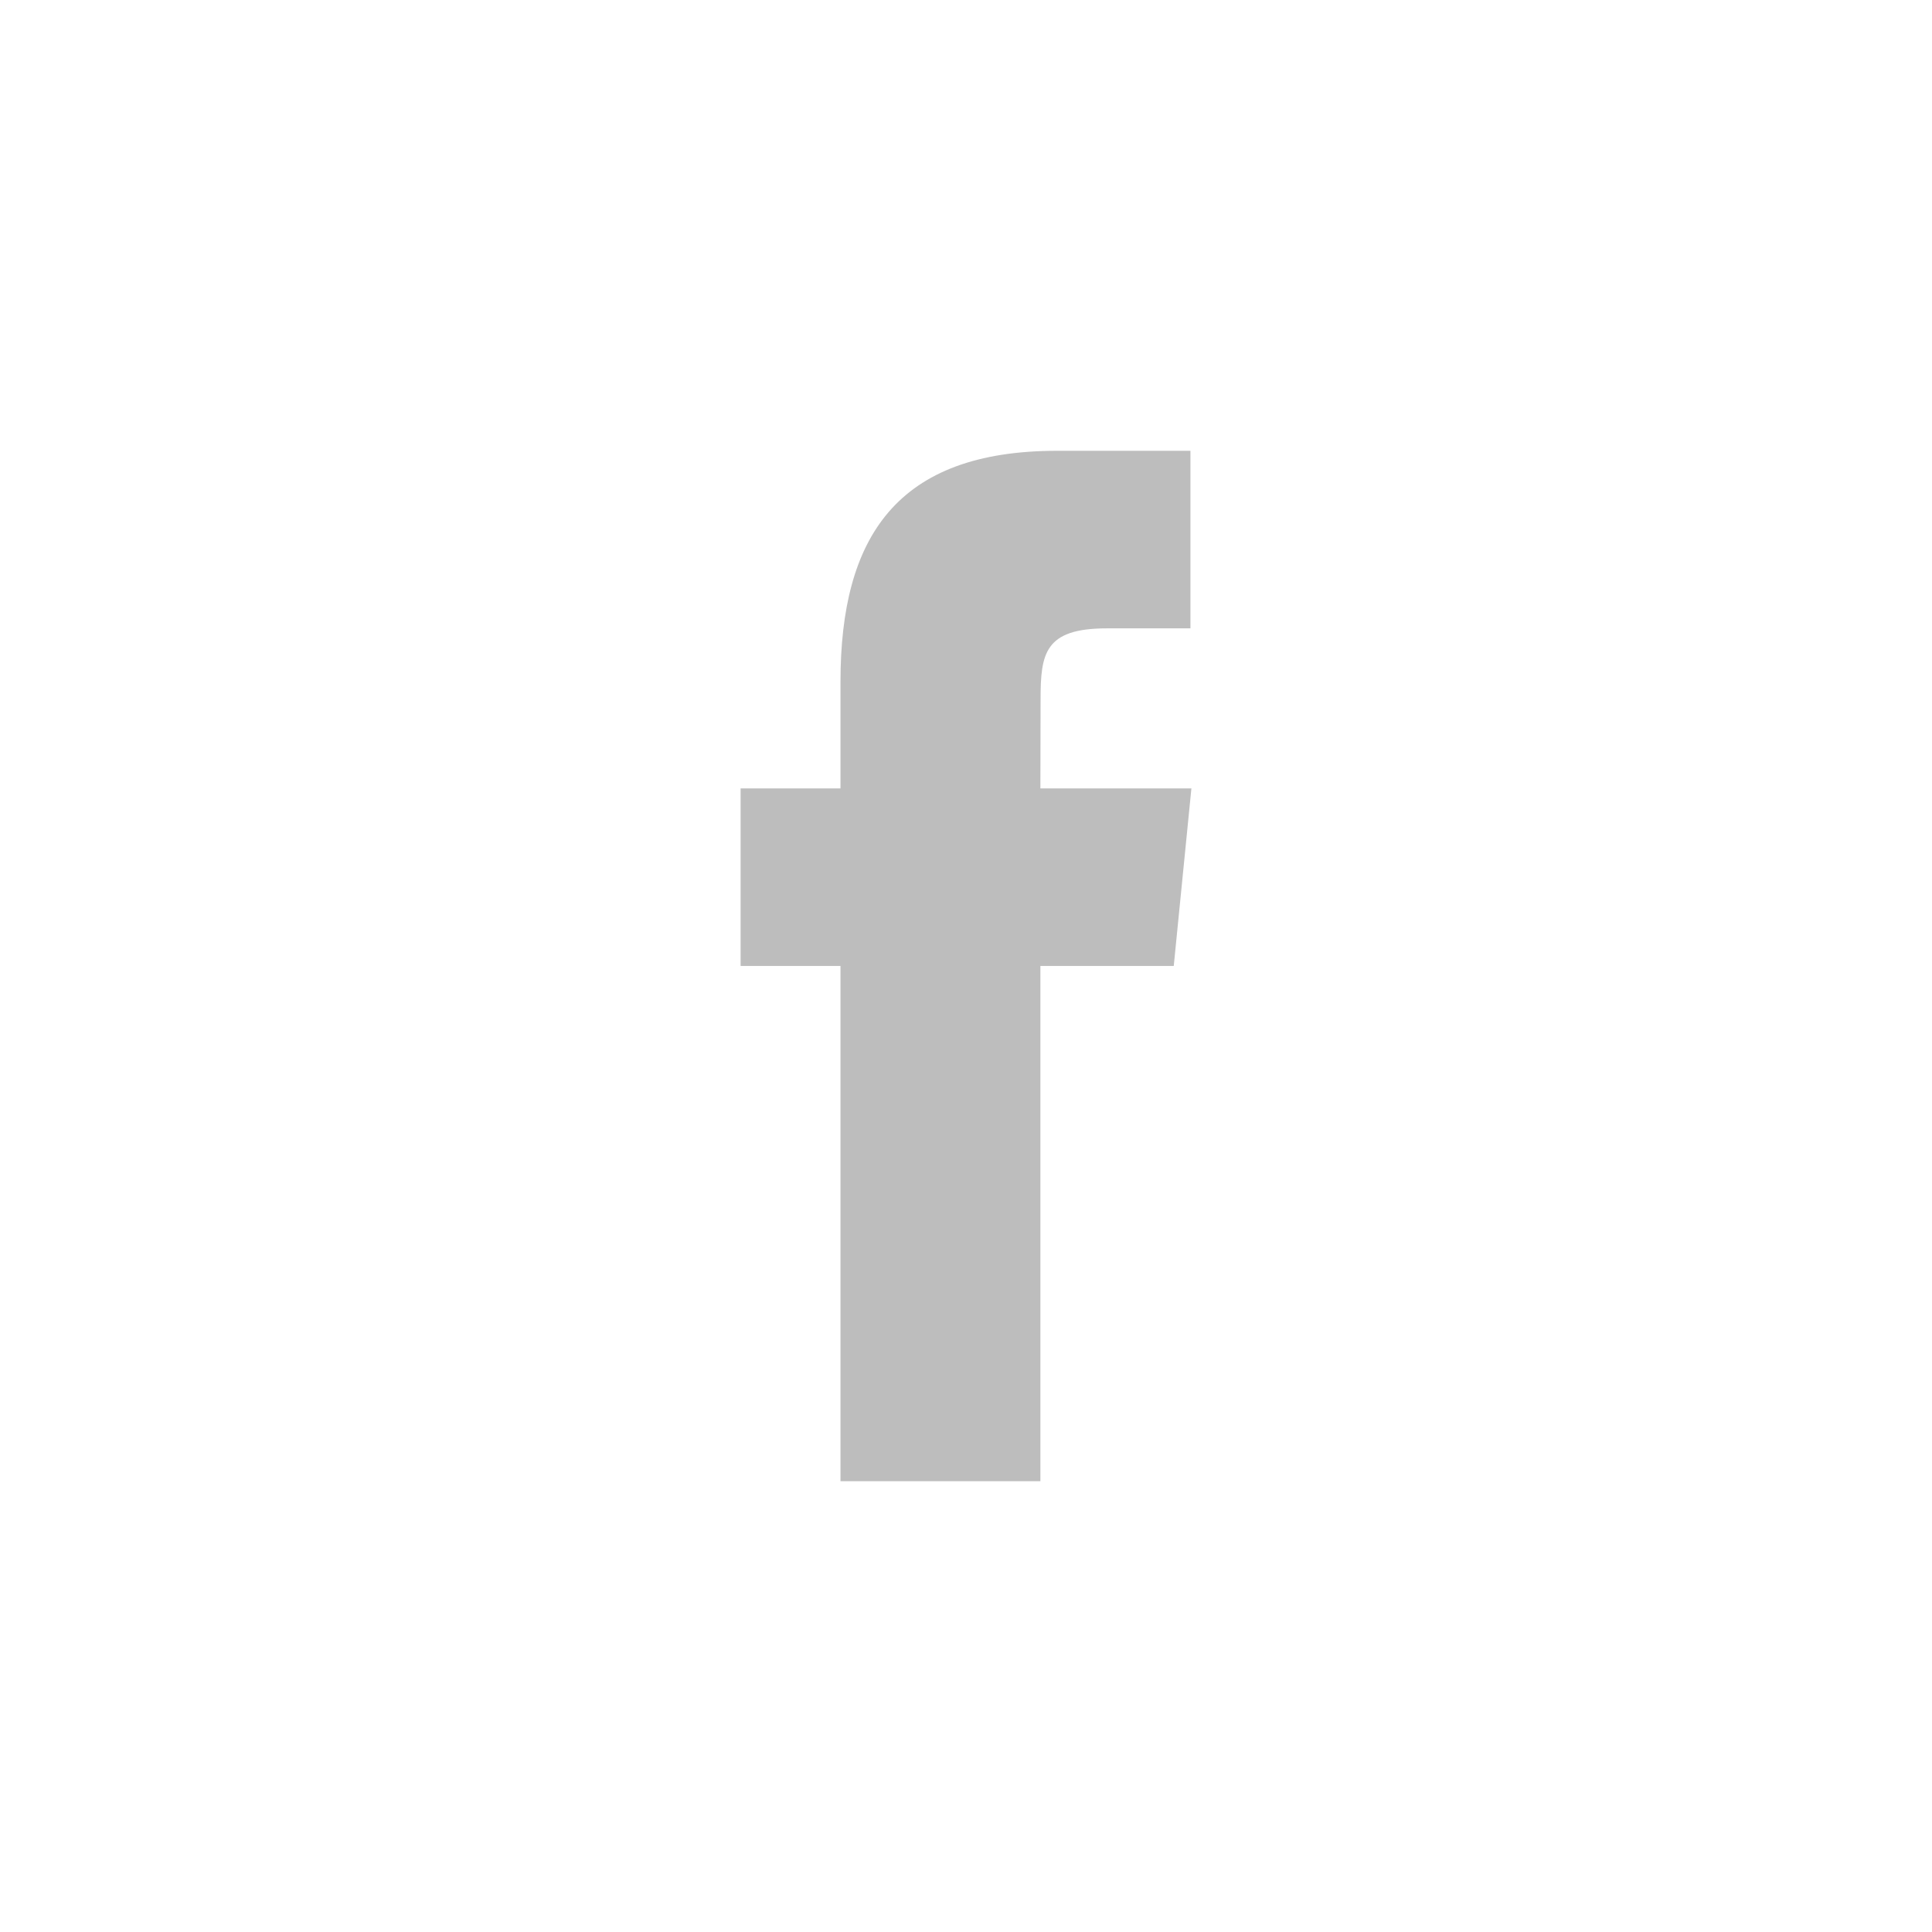
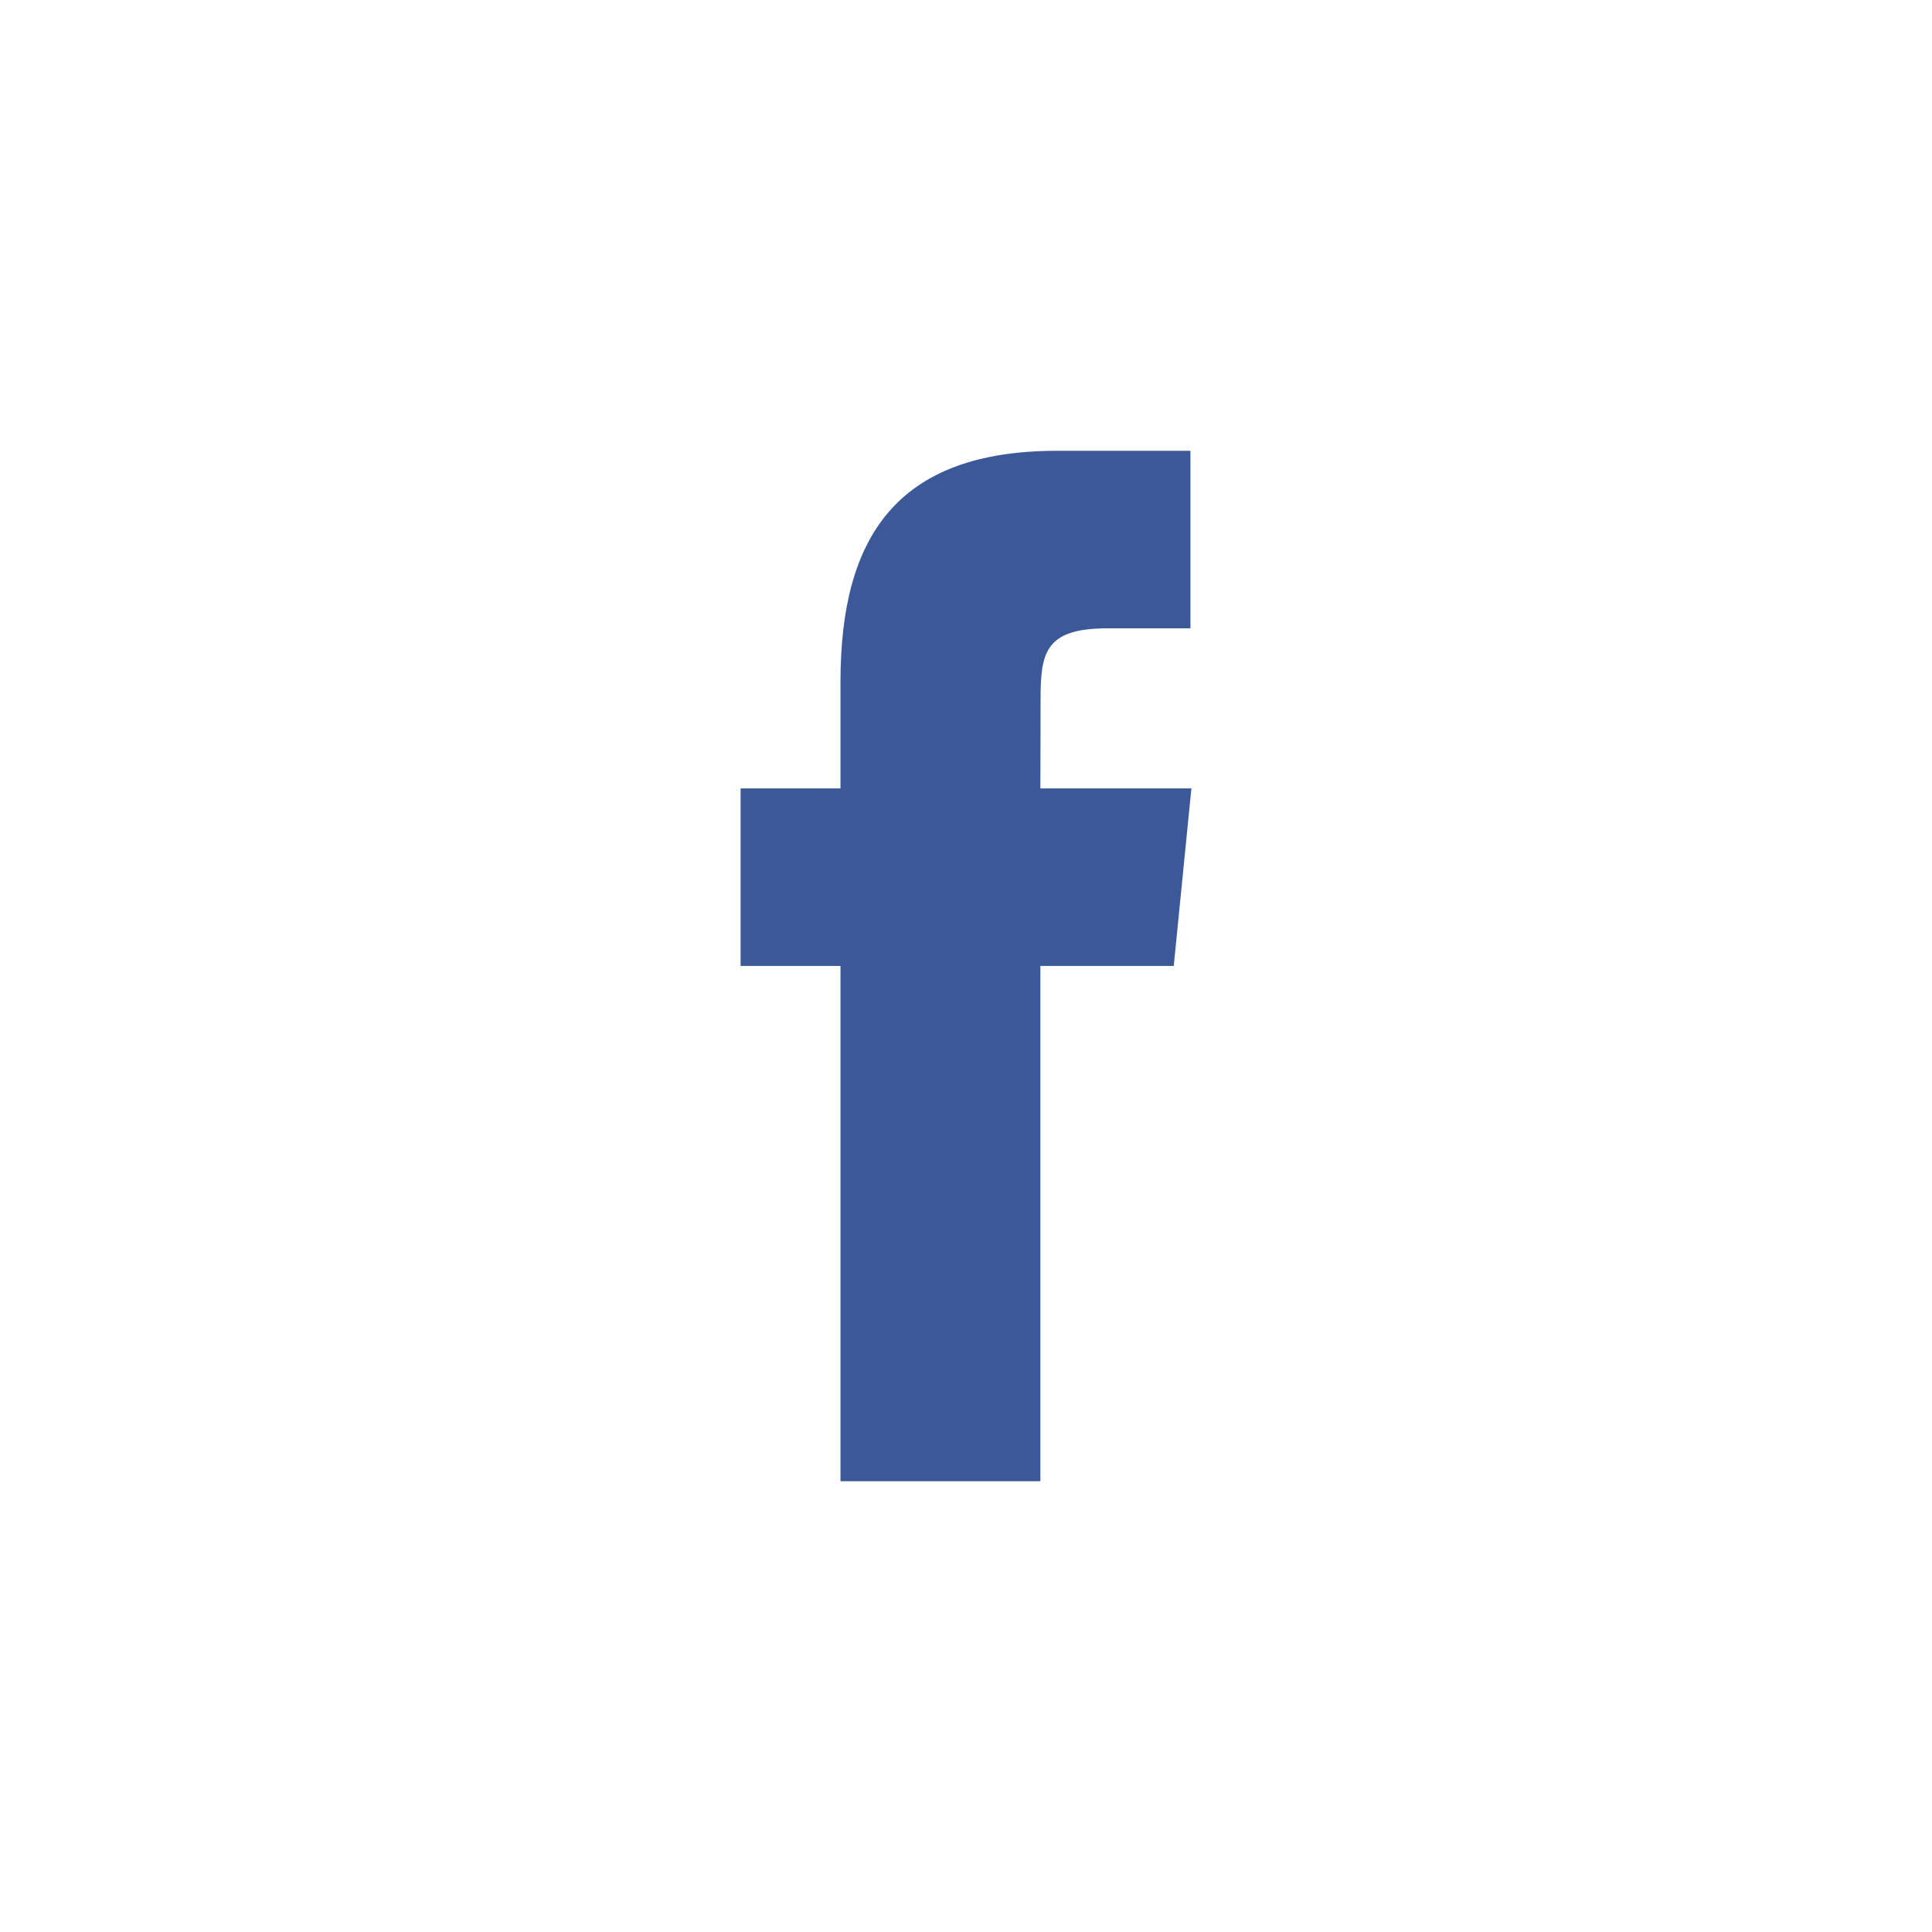
- <svg xmlns="http://www.w3.org/2000/svg" width="30" height="30" viewBox="0 0 30 30" fill="none">
-   <path fill-rule="evenodd" clip-rule="evenodd" d="M16.155 23V14.999H18.226L18.5 12.242H16.155L16.158 10.862C16.158 10.143 16.222 9.757 17.191 9.757H18.485V7H16.414C13.926 7 13.051 8.338 13.051 10.587V12.242H11.5V14.999H13.051V23H16.155Z" fill="#BDBDBD" />
+ <svg xmlns="http://www.w3.org/2000/svg" width="30" height="30" viewBox="0 0 30 30" fill="#3B5998">
+   <path fill-rule="nonzero" clip-rule="evenodd" d="M16.155 23V14.999H18.226L18.5 12.242H16.155L16.158 10.862C16.158 10.143 16.222 9.757 17.191 9.757H18.485V7H16.414C13.926 7 13.051 8.338 13.051 10.587V12.242H11.5V14.999H13.051V23H16.155Z" />
</svg>
